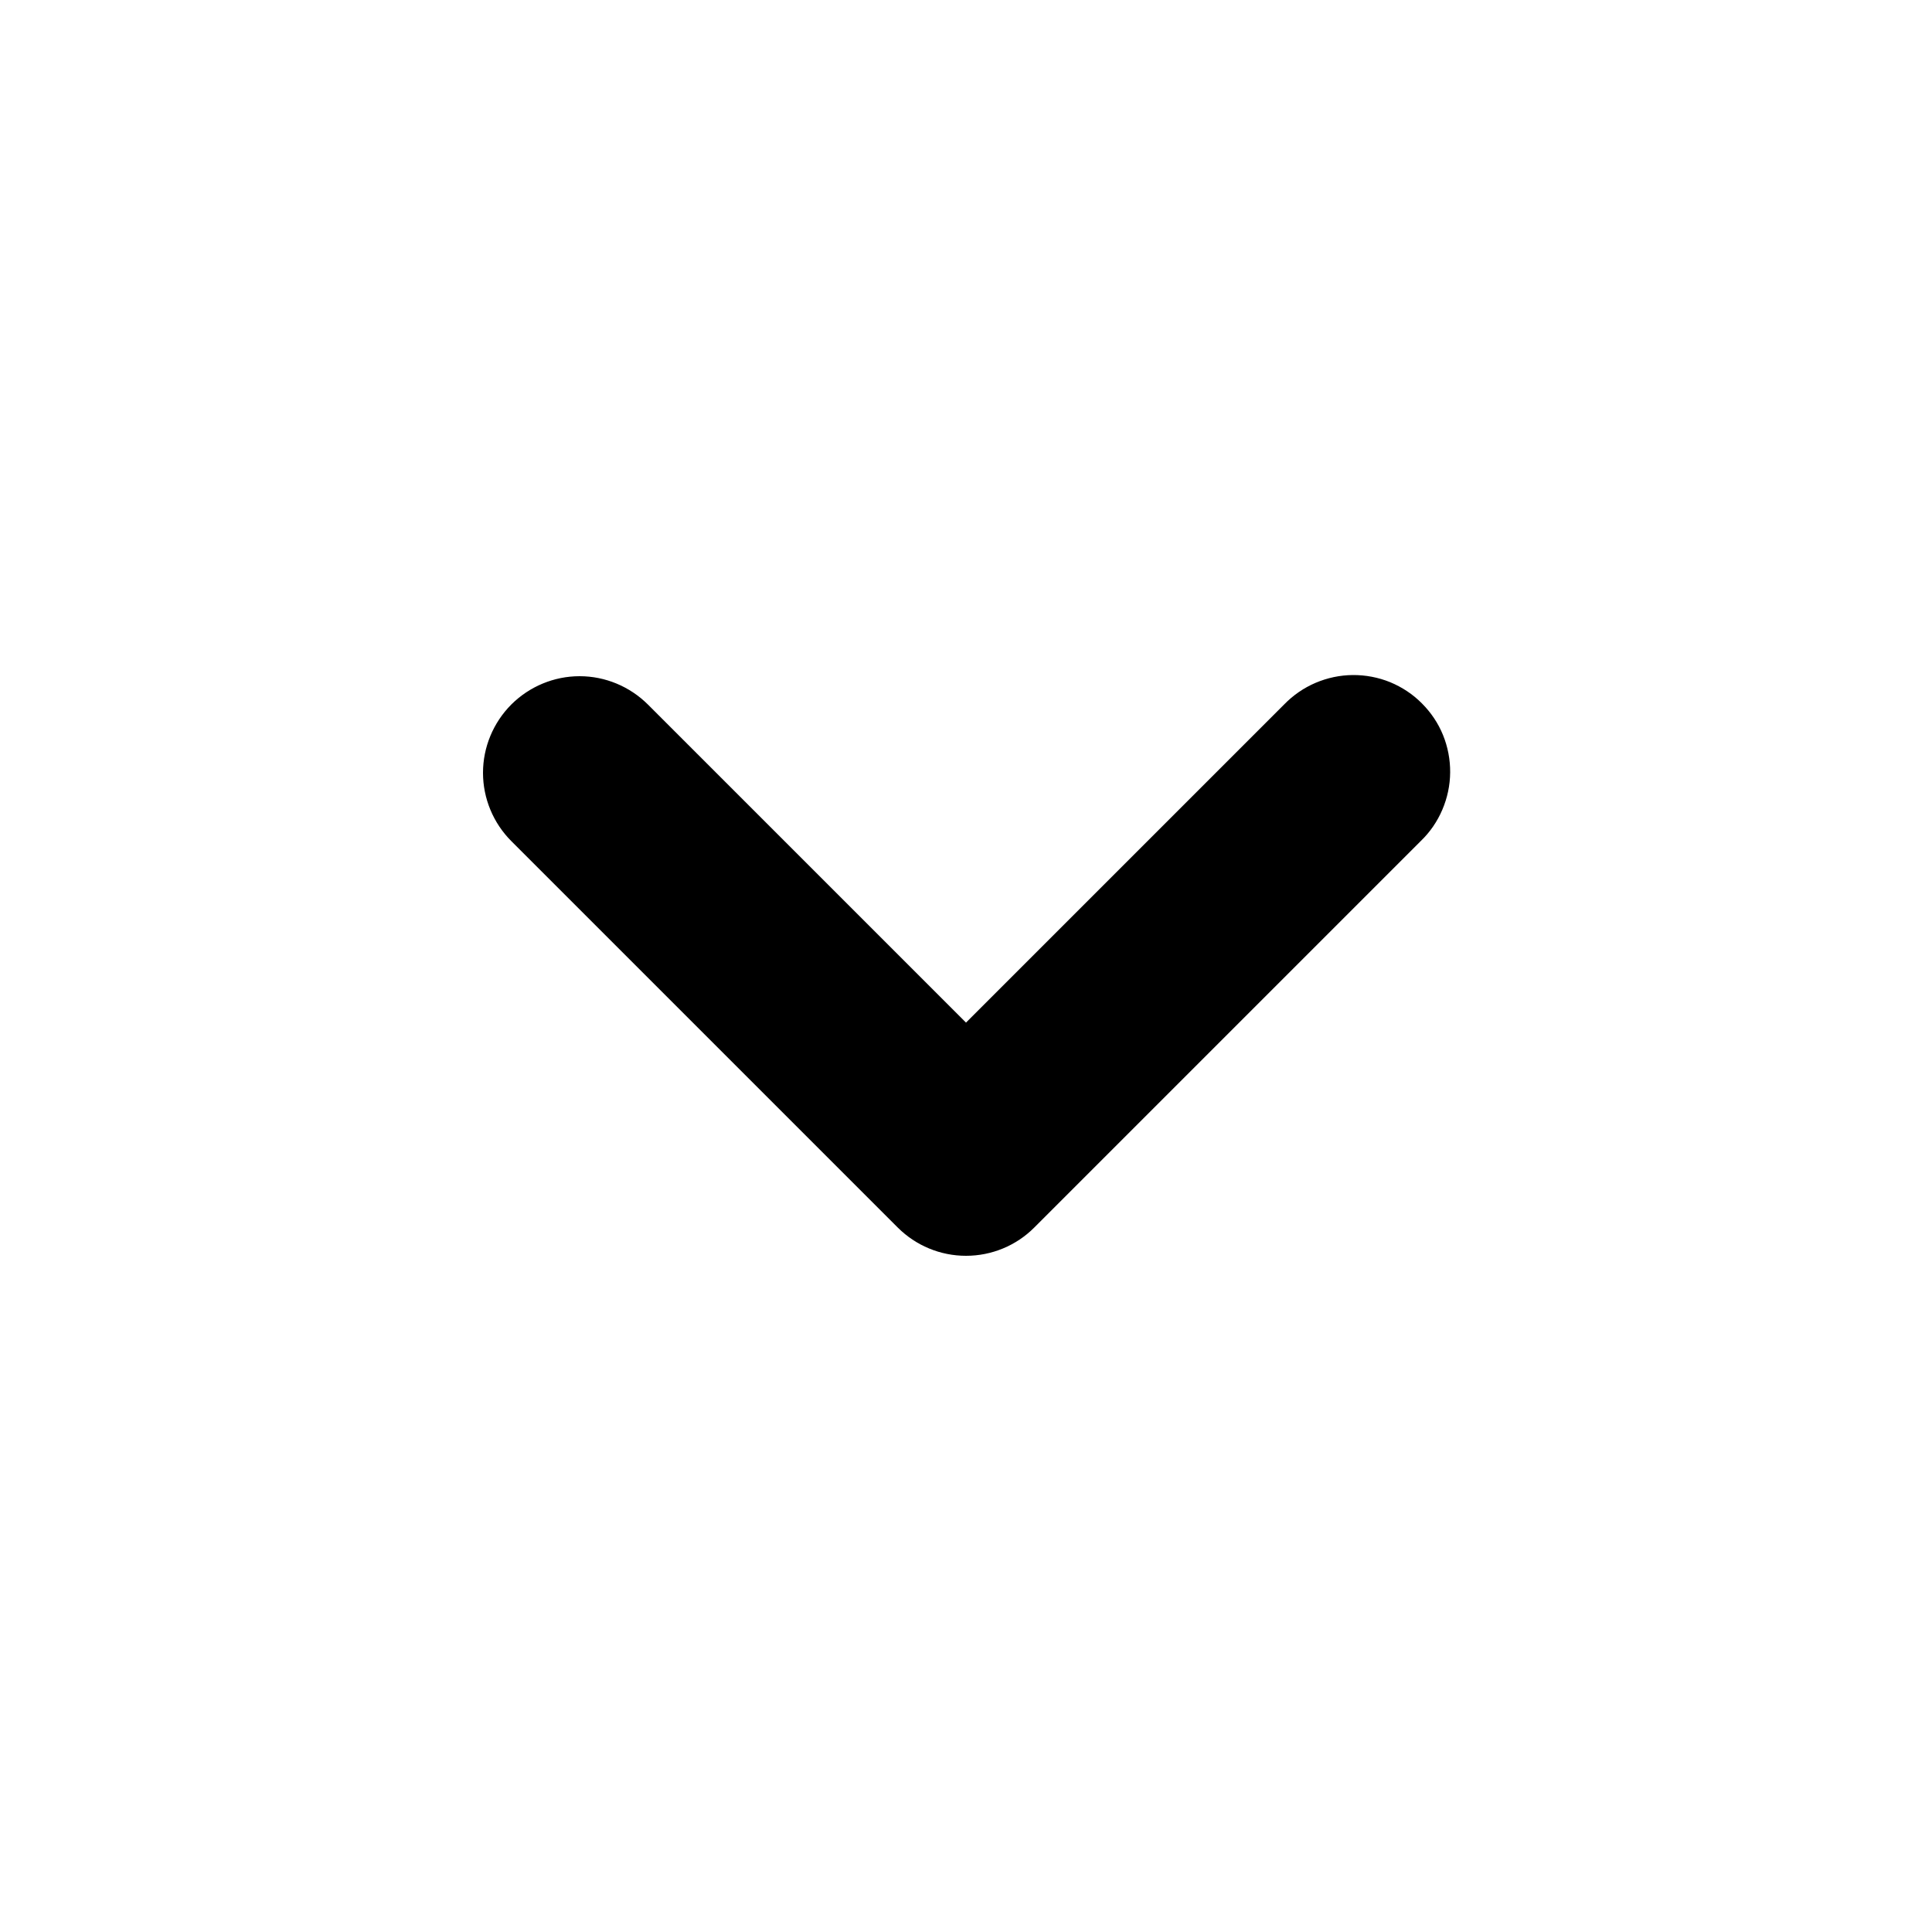
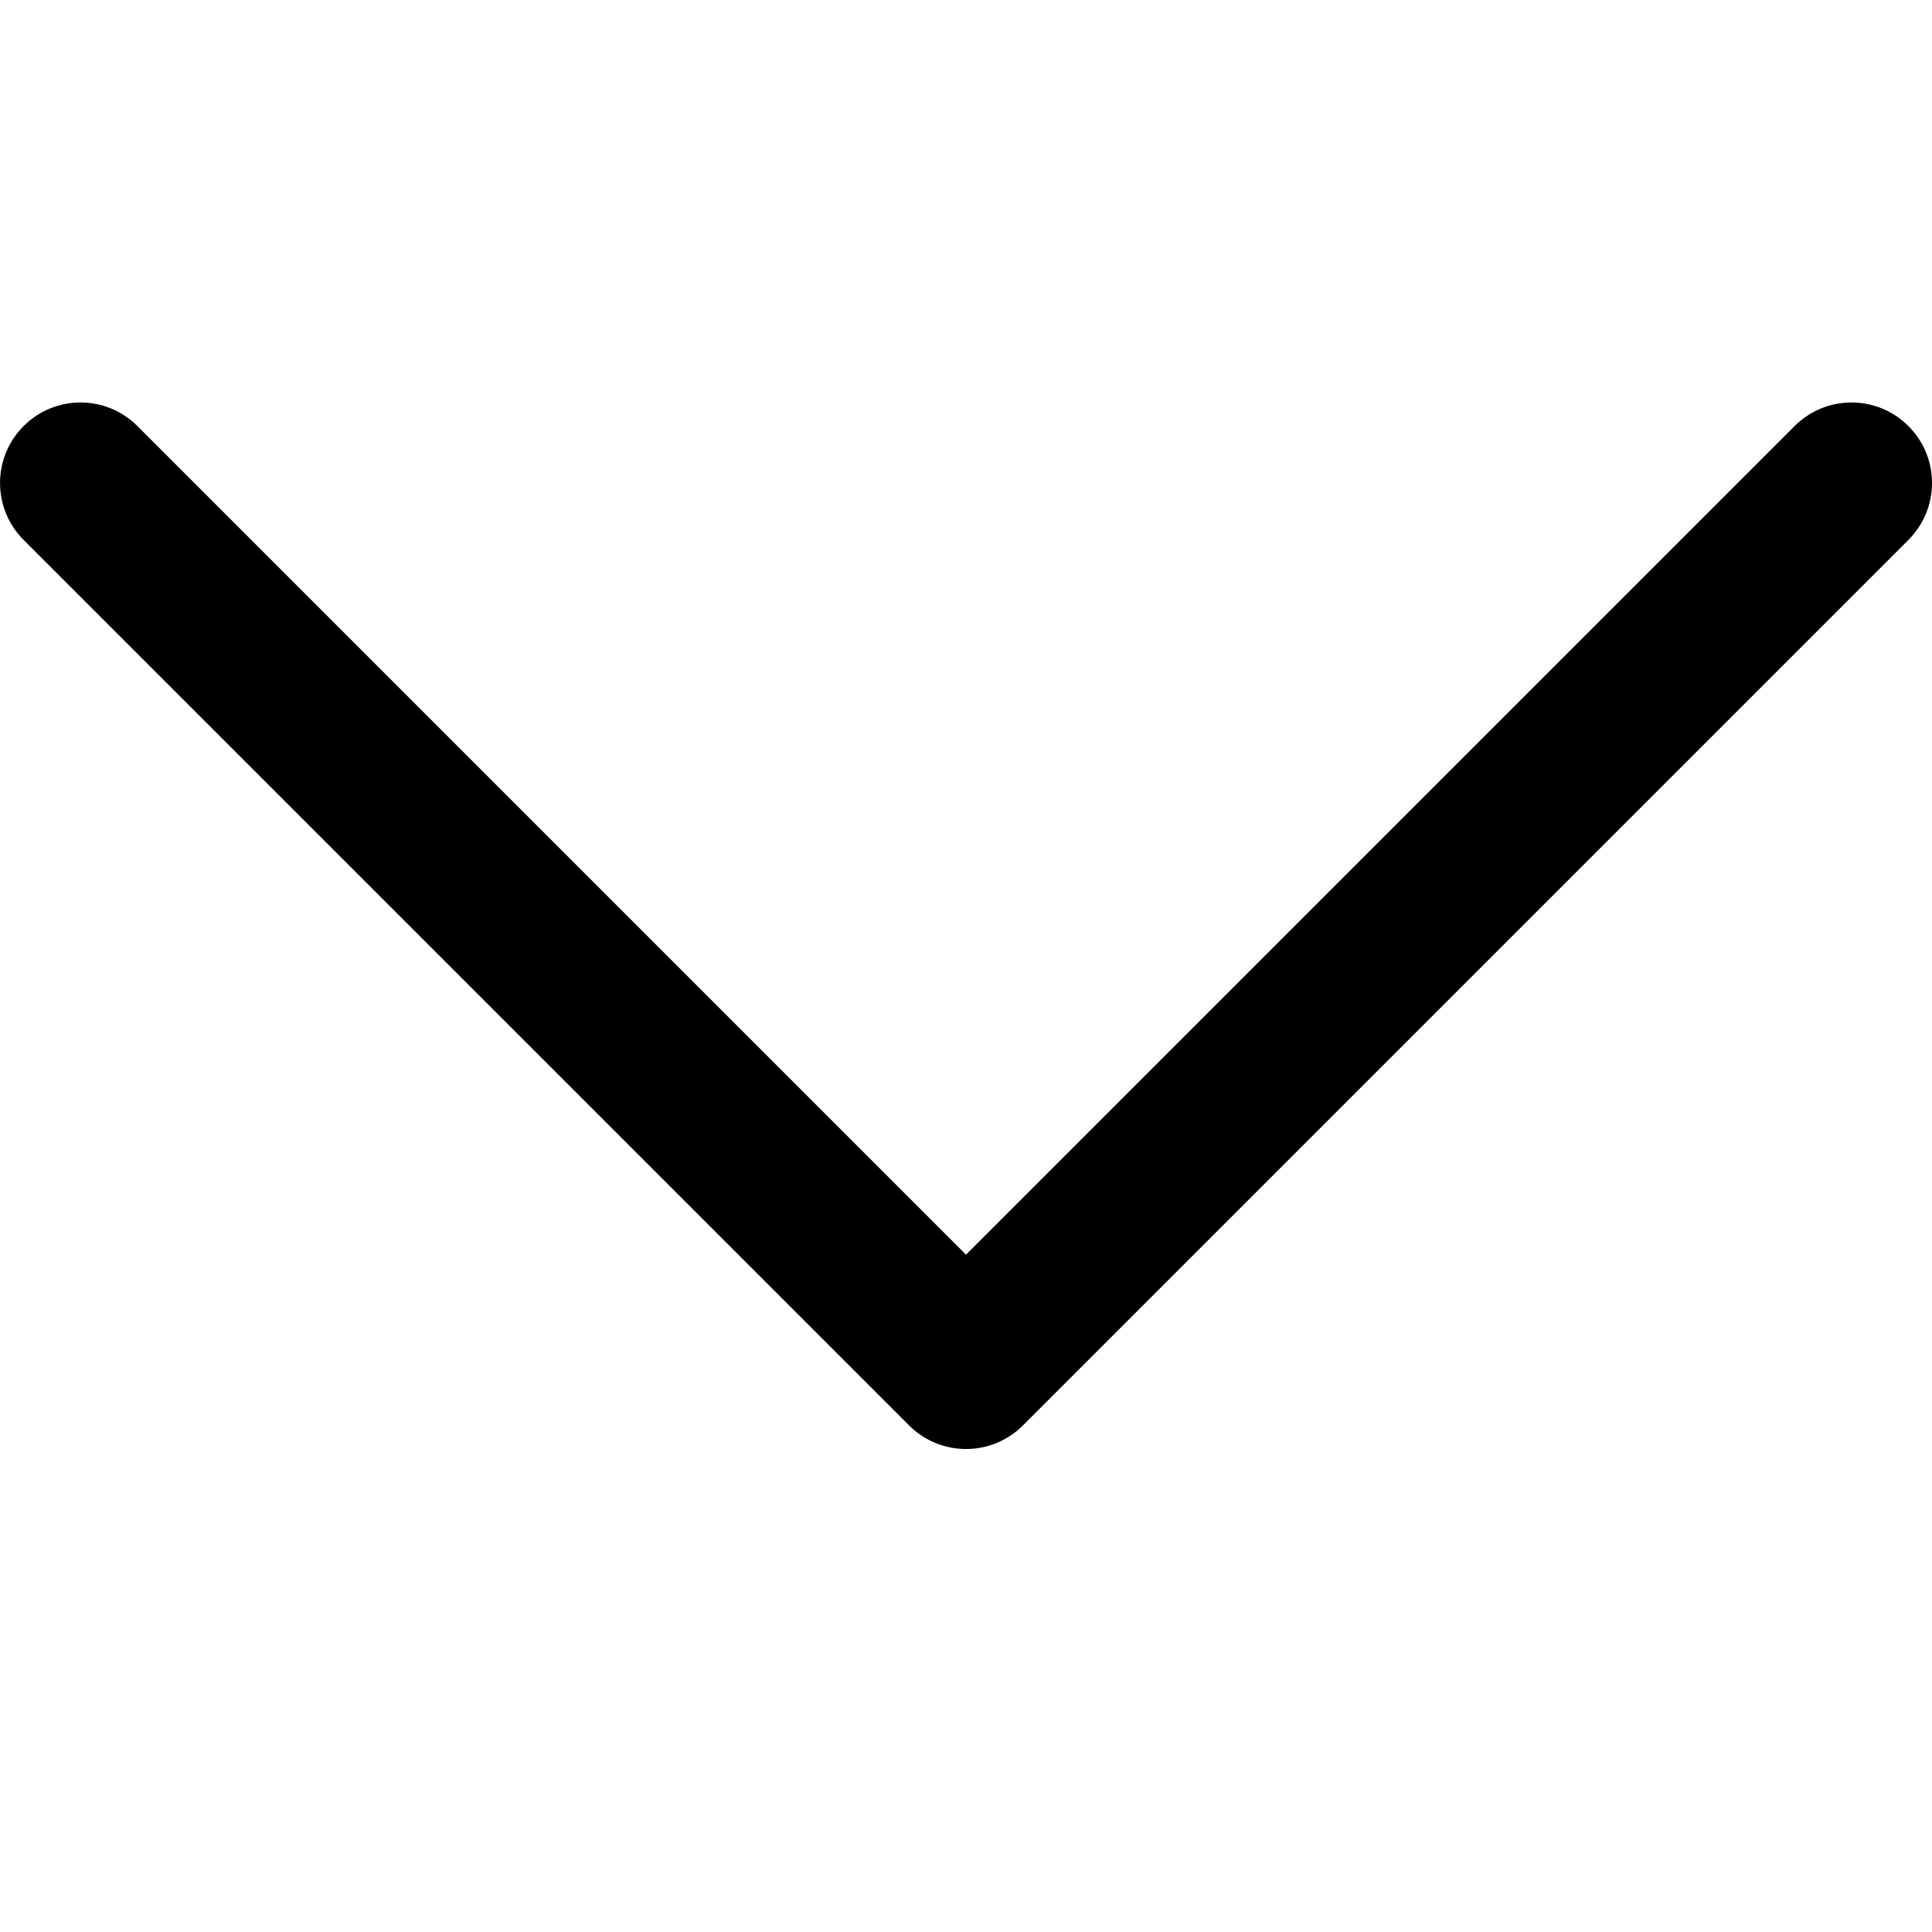
- <svg xmlns="http://www.w3.org/2000/svg" width="20" height="20" viewBox="0 0 20 20">
-   <path fill-rule="evenodd" clip-rule="evenodd" d="M5.293 7.293C5.481 7.106 5.735 7 6 7C6.265 7 6.519 7.106 6.707 7.293L10 10.586L13.293 7.293C13.385 7.198 13.496 7.121 13.618 7.069C13.74 7.017 13.871 6.989 14.004 6.988C14.136 6.987 14.268 7.012 14.391 7.062C14.514 7.113 14.626 7.187 14.719 7.281C14.813 7.375 14.888 7.486 14.938 7.609C14.988 7.732 15.013 7.864 15.012 7.996C15.011 8.129 14.983 8.26 14.931 8.382C14.879 8.504 14.803 8.615 14.707 8.707L10.707 12.707C10.52 12.895 10.265 13 10 13C9.735 13 9.481 12.895 9.293 12.707L5.293 8.707C5.106 8.52 5 8.265 5 8C5 7.735 5.106 7.481 5.293 7.293V7.293Z" />
+ <svg xmlns="http://www.w3.org/2000/svg" width="24" height="24" viewBox="0 0 24 24" fill="none">
+   <path d="M23.707 5.293C24.098 5.683 24.098 6.316 23.707 6.707L12.707 17.707C12.317 18.098 11.684 18.098 11.293 17.707L0.293 6.707C-0.097 6.316 -0.097 5.683 0.293 5.293C0.684 4.902 1.317 4.902 1.707 5.293L12 15.586L22.293 5.293C22.684 4.902 23.317 4.902 23.707 5.293Z" fill="black" />
</svg>
